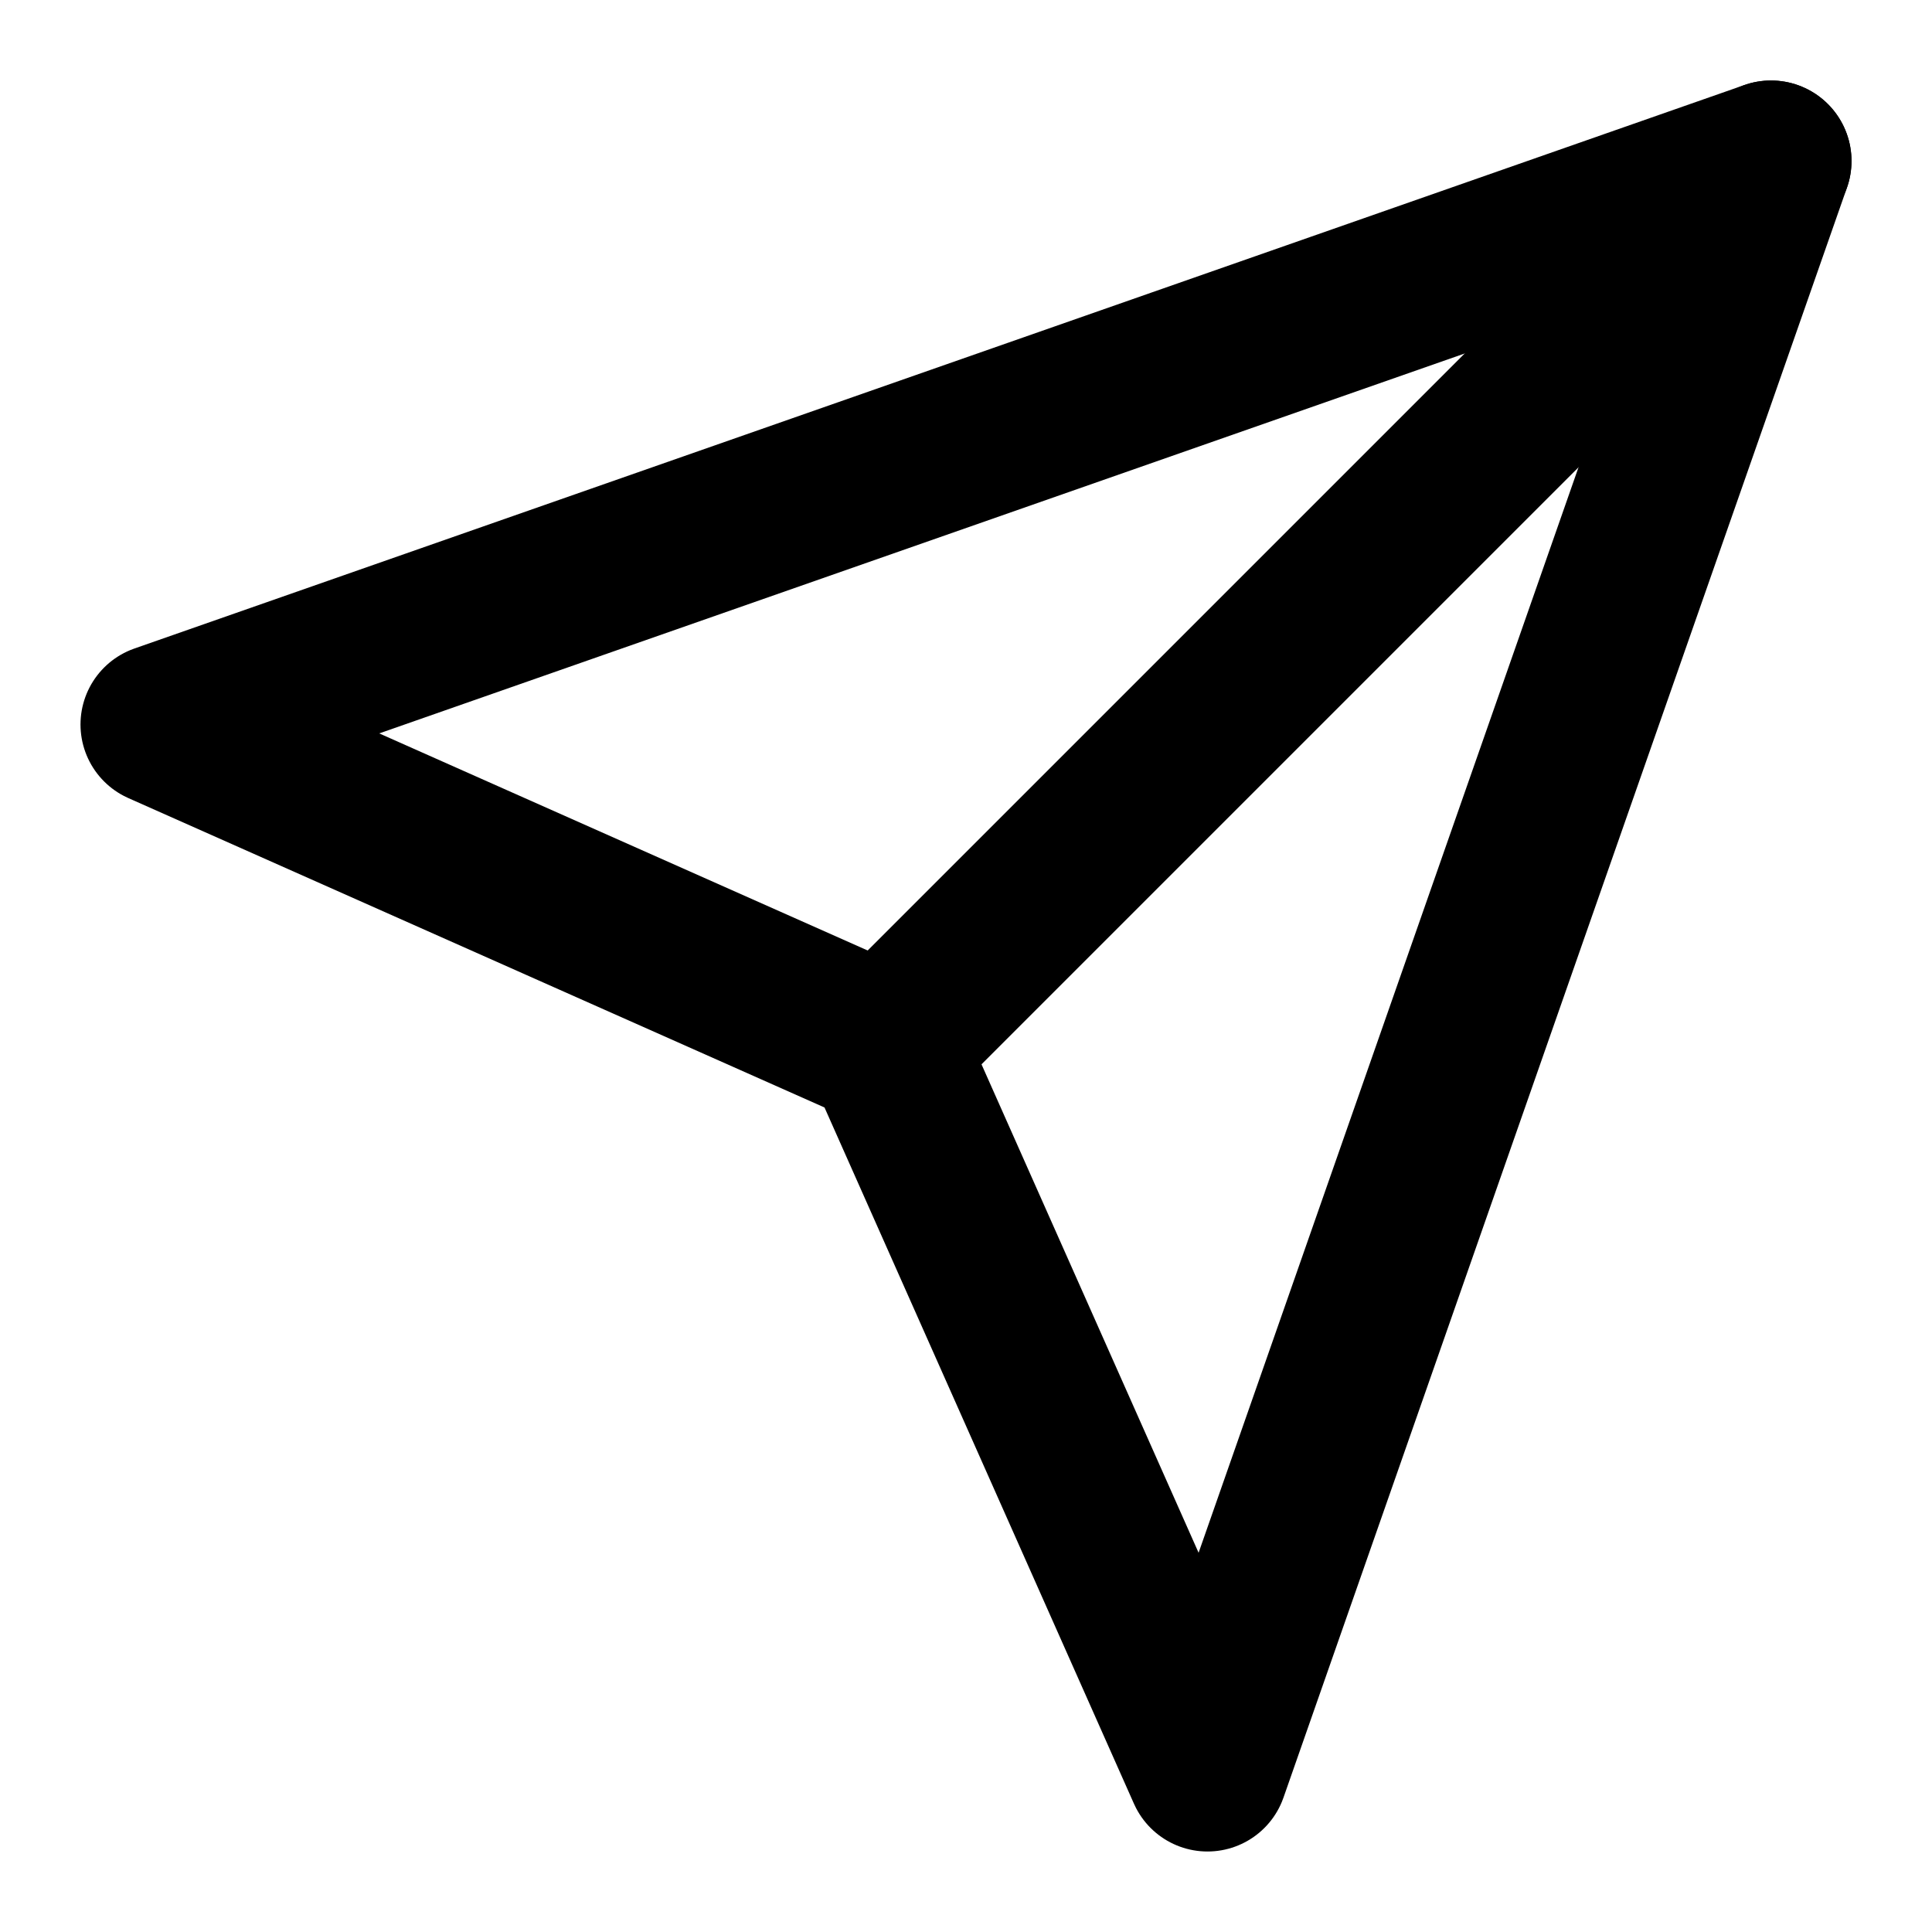
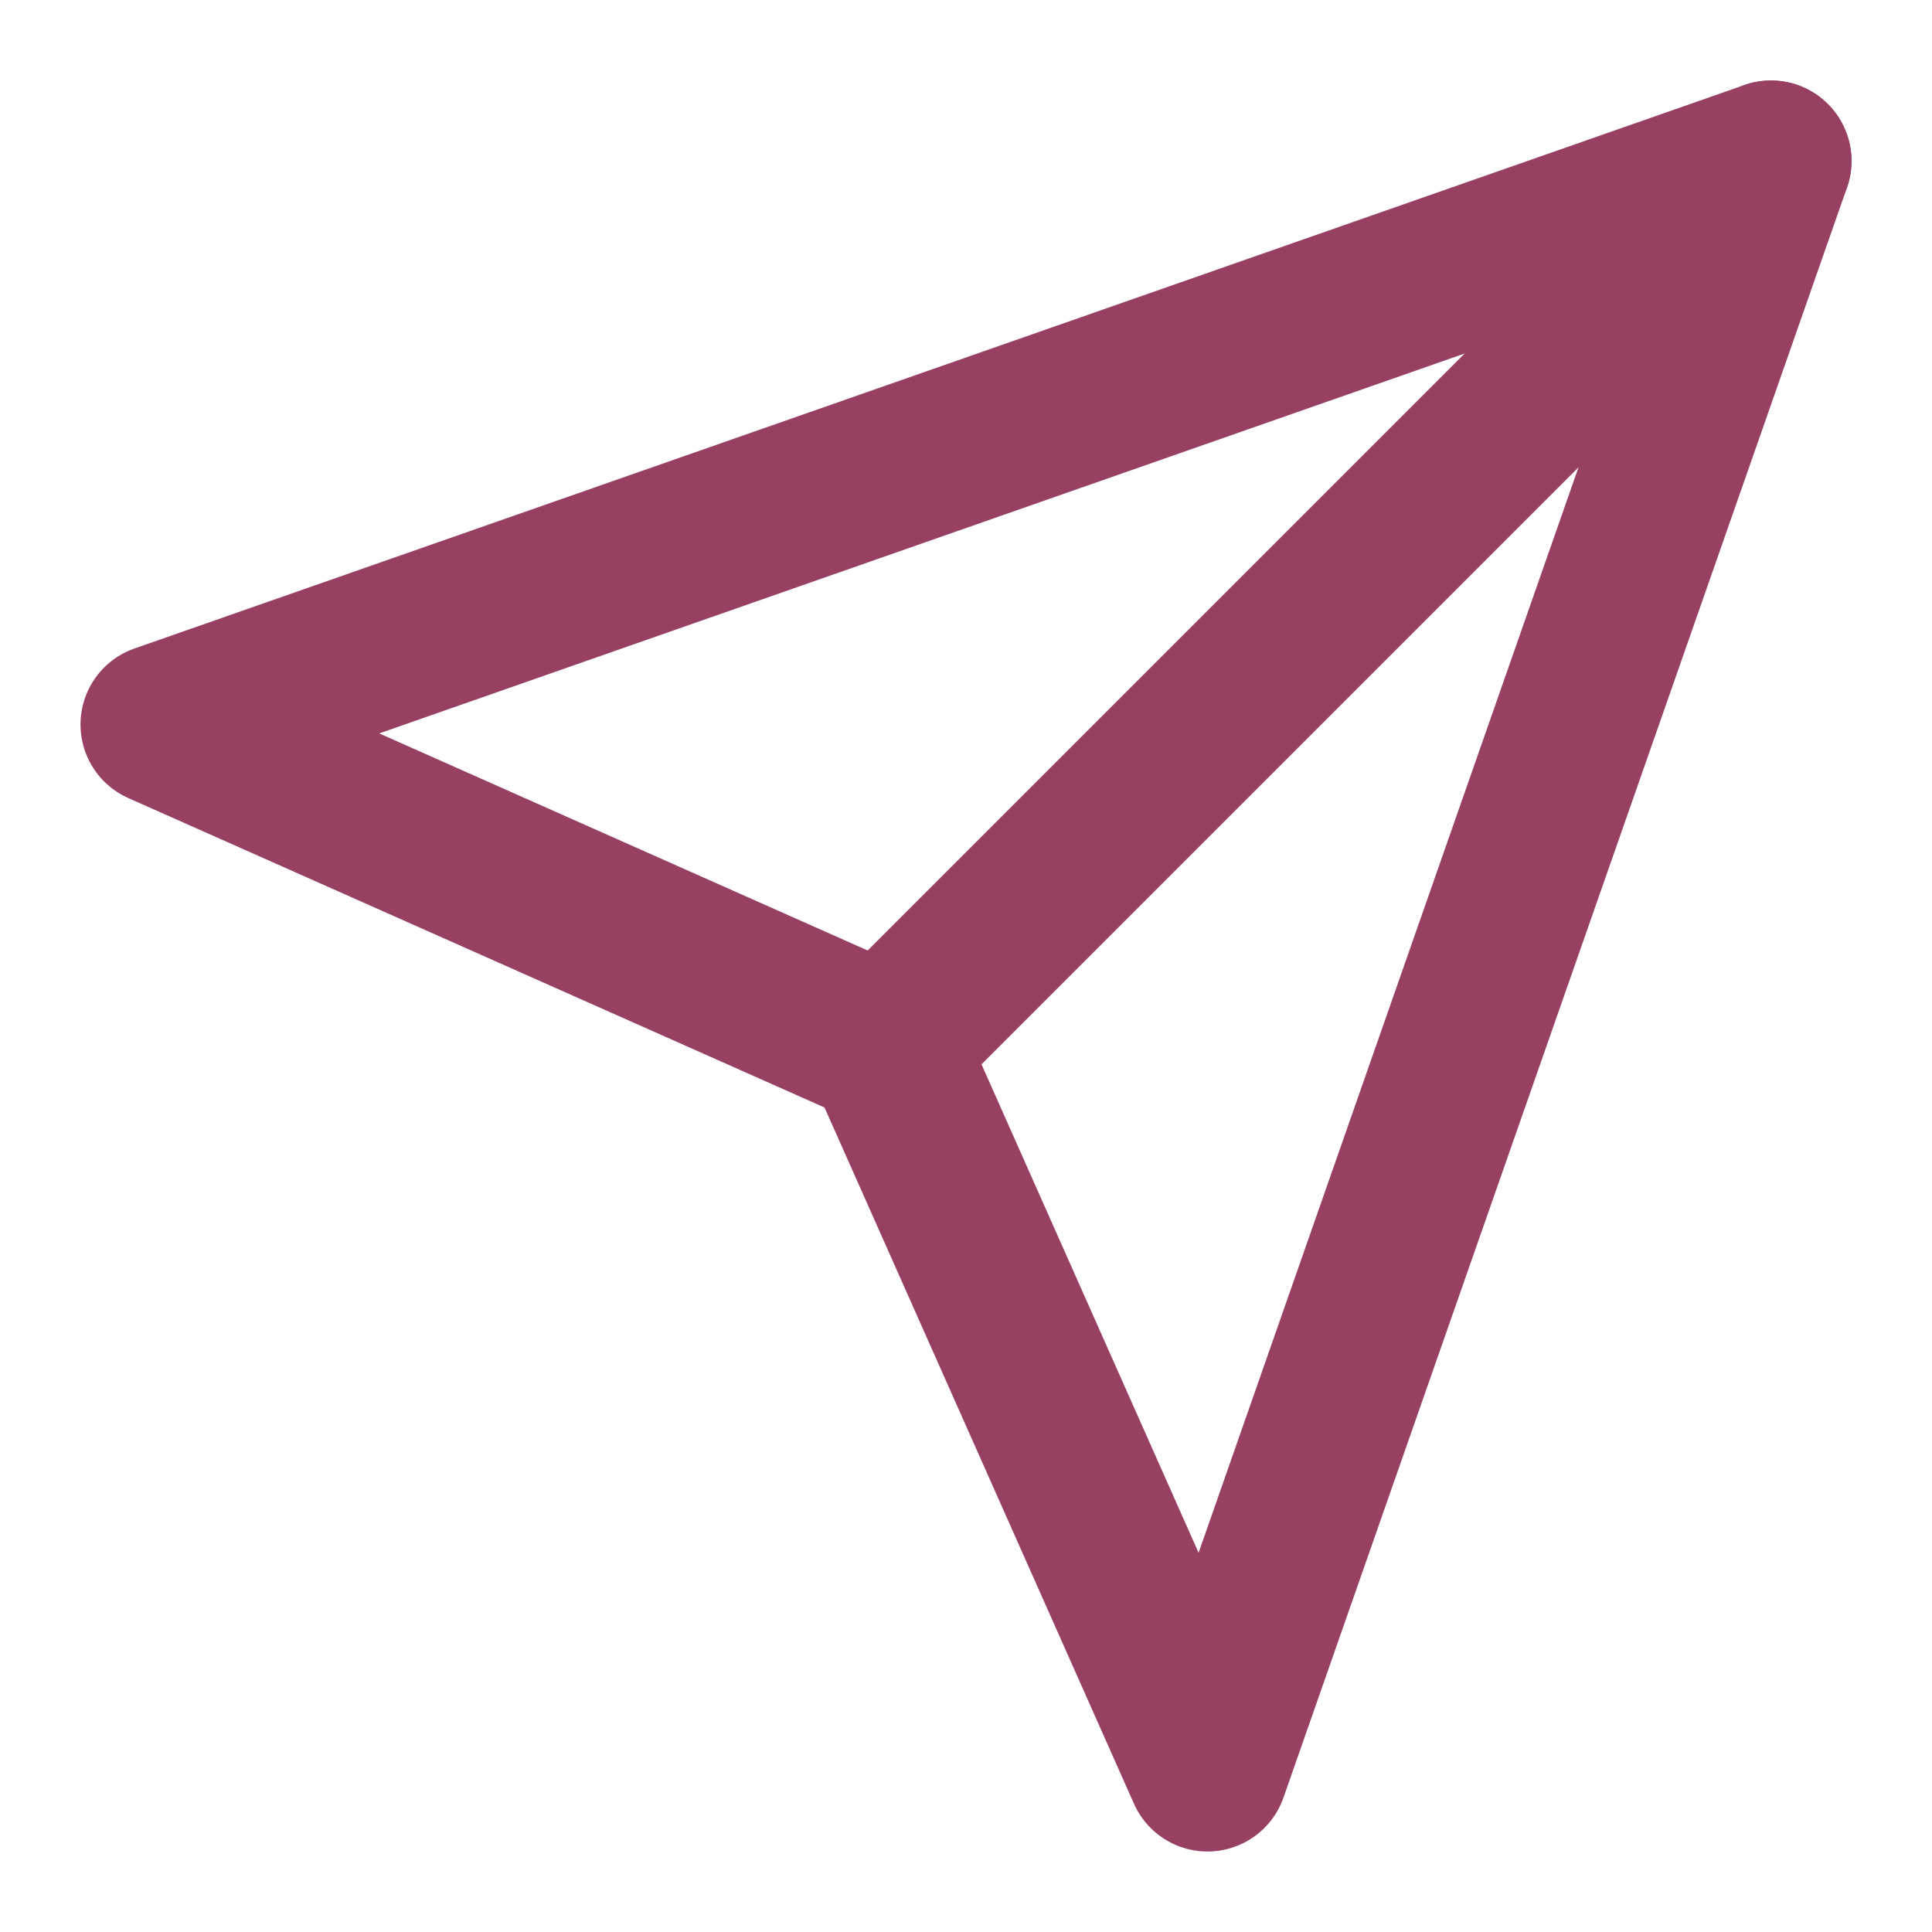
- <svg xmlns="http://www.w3.org/2000/svg" width="24" height="24" viewBox="0 0 24 24" fill="none" stroke="currentColor" stroke-width="2" stroke-linecap="round" stroke-linejoin="round" class="feather feather-send">
+ <svg xmlns="http://www.w3.org/2000/svg" width="22" height="22" viewBox="0 0 24 24" fill="none" stroke="#984063" stroke-width="2" stroke-linecap="round" stroke-linejoin="round" class="feather feather-send">
  <line x1="22" y1="2" x2="11" y2="13" />
  <polygon points="22 2 15 22 11 13 2 9 22 2" />
</svg>
